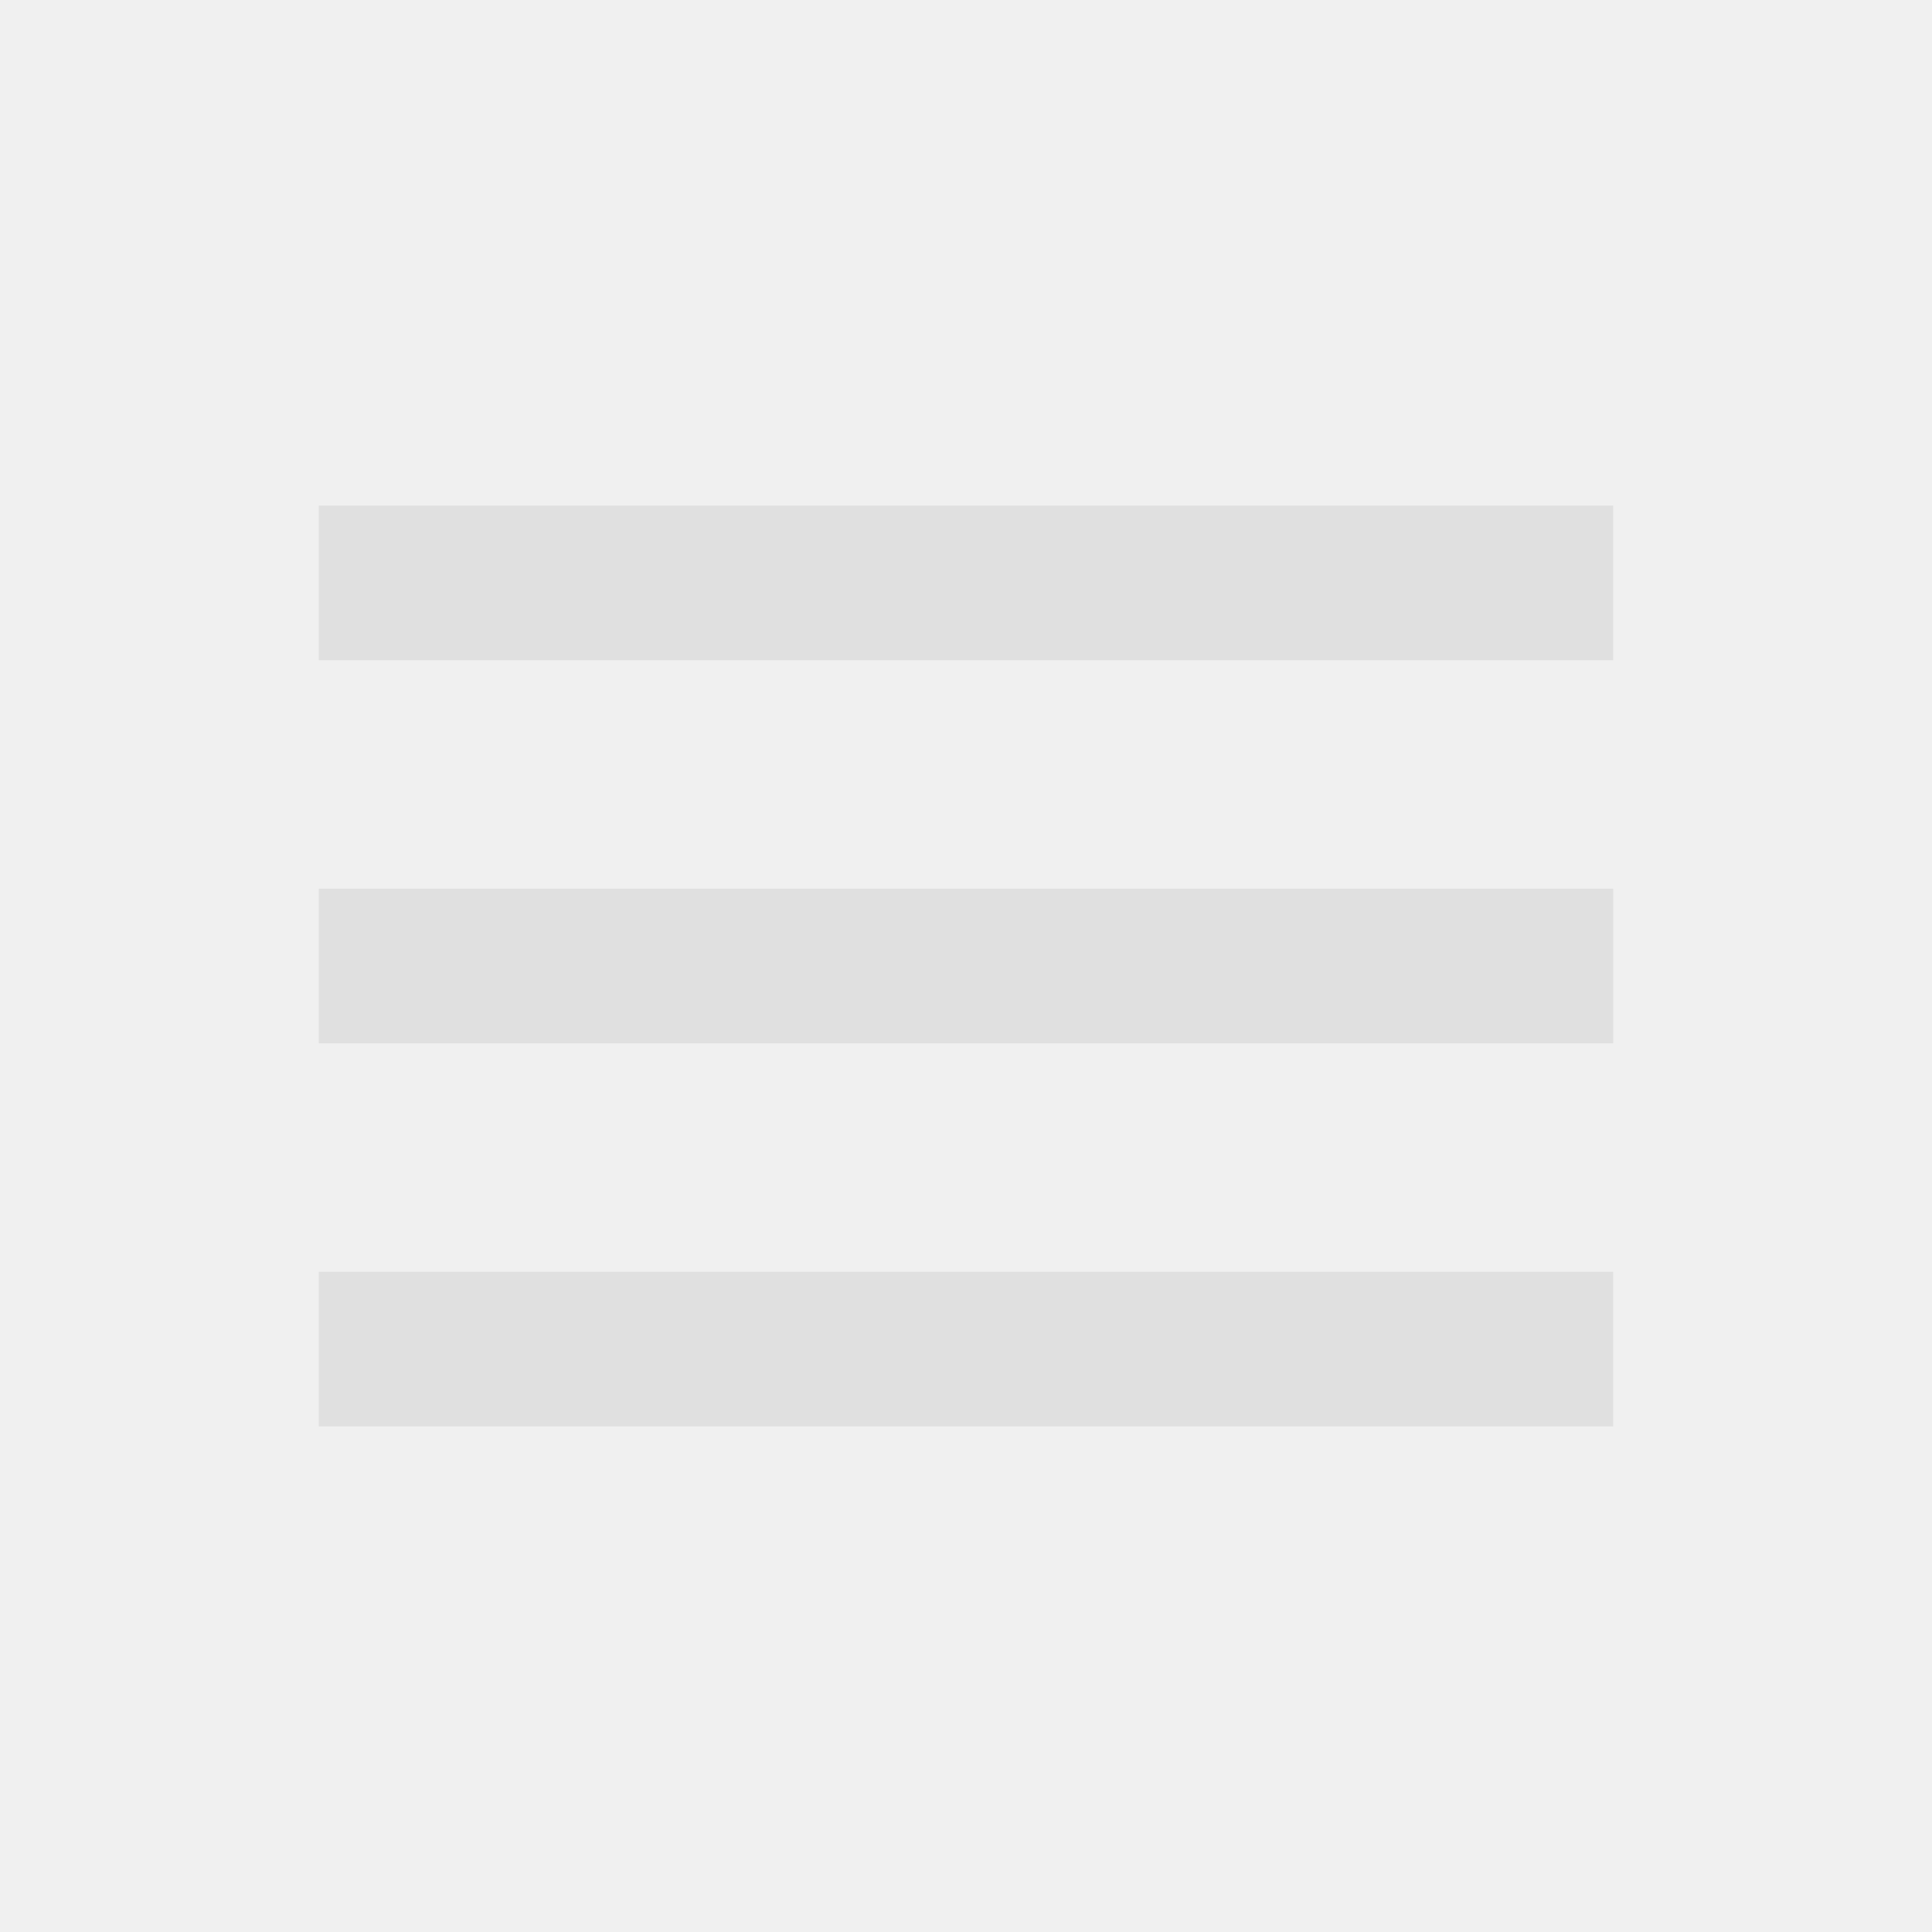
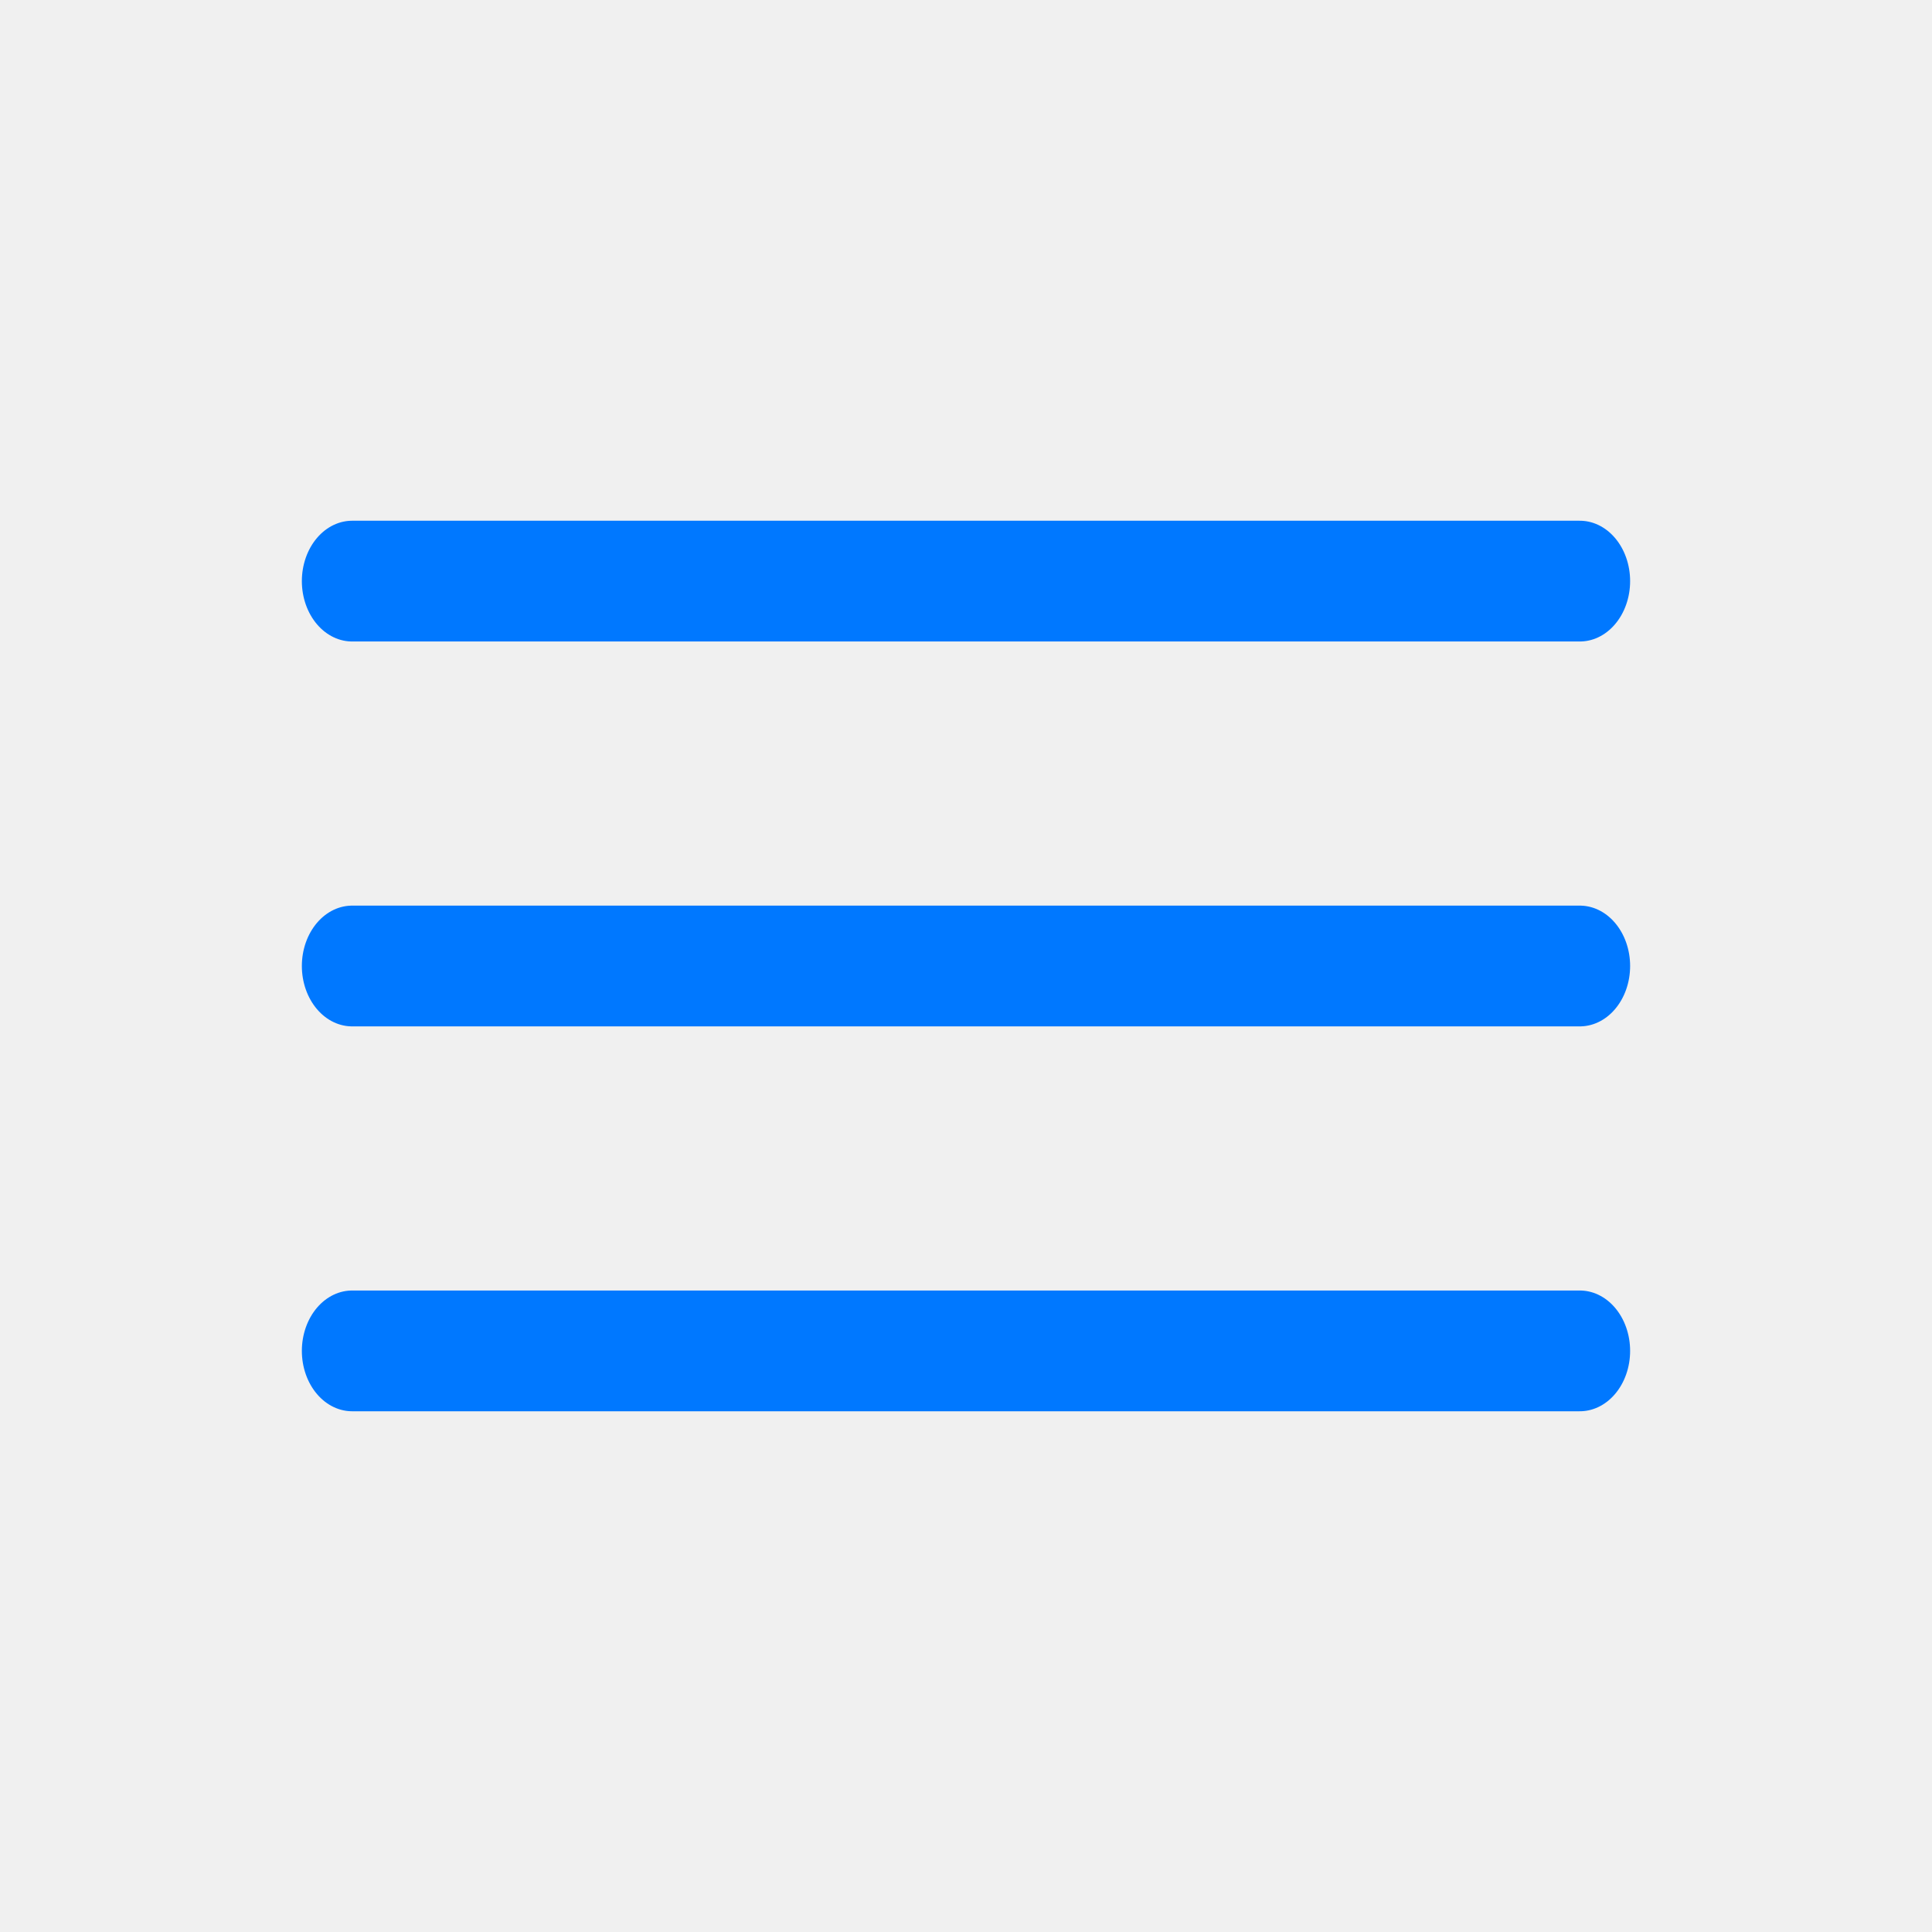
<svg xmlns="http://www.w3.org/2000/svg" width="32" height="32" id="svg2" version="1.1">
  <defs id="defs4">
    <marker orient="auto" refY="0.0" refX="0.0" id="Arrow2Send" style="overflow:visible;">
      <path id="path3792" style="fill-rule:evenodd;stroke-width:0.625;stroke-linejoin:round;" d="M 8.719,4.034 L -2.207,0.016 L 8.719,-4.002 C 6.973,-1.63 6.983,1.616 8.719,4.034 z " transform="scale(0.3) rotate(180) translate(-2.3,0)" />
    </marker>
    <marker orient="auto" refY="0" refX="0" id="TriangleOutL" style="overflow:visible">
      <path id="path3901" d="m 5.77,0 -8.65,5 0,-10 8.65,5 z" style="fill-rule:evenodd;stroke:#000000;stroke-width:1pt" transform="scale(0.8,0.8)" />
    </marker>
    <marker orient="auto" refY="0" refX="0" id="Arrow2Mend" style="overflow:visible">
      <path id="path3786" style="fill-rule:evenodd;stroke-width:0.625;stroke-linejoin:round" d="M 8.719,4.034 -2.207,0.016 8.719,-4.002 c -1.745,2.372 -1.735,5.617 -6e-7,8.035 z" transform="scale(-0.6,-0.6)" />
    </marker>
    <marker orient="auto" refY="0" refX="0" id="Arrow2Lend" style="overflow:visible">
      <path id="path3780" style="fill-rule:evenodd;stroke-width:0.625;stroke-linejoin:round" d="M 8.719,4.034 -2.207,0.016 8.719,-4.002 c -1.745,2.372 -1.735,5.617 -6e-7,8.035 z" transform="matrix(-1.1,0,0,-1.1,-1.1,0)" />
    </marker>
    <marker orient="auto" refY="0" refX="0" id="Arrow1Lend" style="overflow:visible">
      <path id="path3762" d="M 0,0 5,-5 -12.5,0 5,5 0,0 z" style="fill-rule:evenodd;stroke:#000000;stroke-width:1pt" transform="matrix(-0.8,0,0,-0.8,-10,0)" />
    </marker>
    <marker orient="auto" refY="0" refX="0" id="EmptyTriangleOutL" style="overflow:visible">
      <path id="path3919" d="m 5.77,0 -8.65,5 0,-10 8.65,5 z" style="fill:#ffffff;fill-rule:evenodd;stroke:#000000;stroke-width:1pt" transform="matrix(0.8,0,0,0.8,-4.8,0)" />
    </marker>
  </defs>
  <g style="display:none" transform="translate(0,-1020.362)" id="g7153">
    <path transform="matrix(0.2635436,0,0,0.2635436,-14.96976,987.6481)" d="m 520,119.862 c 0,26.234 -21.266,47.5 -47.5,47.5 -26.234,0 -47.5,-21.266 -47.5,-47.5 0,-26.234 21.266,-47.5 47.5,-47.5 26.234,0 47.5,21.266 47.5,47.5 z" id="path7155" style="fill:none;stroke:#0078ff;stroke-width:3.655;stroke-miterlimit:4.2;stroke-opacity:1;stroke-dasharray:none;stroke-dashoffset:0" />
    <path style="fill:#ffffff;fill-opacity:0;stroke:#009696;stroke-width:3.655;stroke-miterlimit:4.2;stroke-opacity:0.588;stroke-dasharray:none;stroke-dashoffset:0;marker-end:none;display:inline" id="path6247" d="m 520,119.862 c 0,26.234 -21.266,47.5 -47.5,47.5 -26.234,0 -47.5,-21.266 -47.5,-47.5 0,-26.234 21.266,-47.5 47.5,-47.5 26.234,0 47.5,21.266 47.5,47.5 z" transform="matrix(0.2635436,0,0,0.2635436,-108.5244,1004.773)" />
  </g>
  <g id="layer1" transform="translate(0,-1020.362)" style="display:none">
    <path style="fill:none;stroke:#0078ff;stroke-width:3.655;stroke-miterlimit:4.2;stroke-opacity:1;stroke-dasharray:none;stroke-dashoffset:0" id="path6247-1" d="m 520,119.862 c 0,26.234 -21.266,47.5 -47.5,47.5 -26.234,0 -47.5,-21.266 -47.5,-47.5 0,-26.234 21.266,-47.5 47.5,-47.5 26.234,0 47.5,21.266 47.5,47.5 z" transform="matrix(0.2635436,0,0,0.2635436,-14.96976,987.6481)" />
  </g>
  <g id="layer2" style="display:none">
    <g id="g7212">
      <path transform="matrix(0.2635436,0,0,0.2635436,-108.5244,-15.5889)" d="M 520,119.862 A 47.5,47.5 0 0 1 430.297,141.661" id="path6247-5" style="fill:none;stroke:#0078ff;stroke-width:3.655;stroke-miterlimit:4.2;stroke-opacity:1;stroke-dasharray:none;stroke-dashoffset:0;marker-end:none;display:inline" />
      <path transform="matrix(0.5959004,0.05213454,-0.05213454,0.5959004,-22.97462,29.46635)" d="m 50,-18 -3.75,2.165 -3.75,2.165 0,-4.33 0,-4.33 3.75,2.165 z" id="path7051" style="fill:#0078ff;fill-opacity:1;stroke:#0078ff;stroke-width:0.963;stroke-miterlimit:4.2;stroke-opacity:1;stroke-dasharray:none;stroke-dashoffset:0;display:inline" />
    </g>
    <g transform="matrix(-1,0,0,-1,31.89858,30.53936)" style="display:inline" id="g7073-7" />
    <path style="fill:none;stroke:#0078ff;stroke-width:3.655;stroke-miterlimit:4.2;stroke-opacity:1;stroke-dasharray:none;stroke-dashoffset:0;marker-end:none;display:inline" id="path6247-5-1" d="M 520,119.862 A 47.5,47.5 0 0 1 430.297,141.661" transform="matrix(-0.2635436,0,0,-0.2635436,140.4876,47.60726)" />
    <path style="fill:#0078ff;fill-opacity:1;stroke:#0078ff;stroke-width:0.963;stroke-miterlimit:4.2;stroke-opacity:1;stroke-dasharray:none;stroke-dashoffset:0;display:inline" id="path7051-7" d="m 50,-18 -3.75,2.165 -3.75,2.165 0,-4.33 0,-4.33 3.75,2.165 z" transform="matrix(-0.5959004,-0.05213454,0.05213454,-0.5959004,54.93781,2.552008)" />
  </g>
  <g id="layer3" style="display:none">
    <rect style="fill:#009696;fill-opacity:0.588" id="rect3058" width="26" height="26" x="3.03" y="3.125" />
  </g>
  <g id="layer4" style="display:inline">
-     <g id="g4412">
-       <path id="path3063" d="M 5.28,16 C 26.72,16 26.72,16 26.72,16" style="fill:#ffffff;fill-opacity:0;stroke:#e0e0e0;stroke-width:2.561;stroke-linecap:butt;stroke-linejoin:miter;stroke-miterlimit:4;stroke-opacity:1;stroke-dasharray:none" />
-       <path id="path3063-1" d="m 5.28,22.345 c 21.439,0 21.439,0 21.439,0" style="fill:#ffffff;fill-opacity:0;stroke:#e0e0e0;stroke-width:2.561;stroke-linecap:butt;stroke-linejoin:miter;stroke-miterlimit:4;stroke-opacity:1;stroke-dasharray:none;display:inline" />
-       <path id="path3063-1-7" d="m 5.28,9.655 c 21.439,0 21.439,0 21.439,0" style="fill:#0078ff;fill-opacity:1;stroke:#e0e0e0;stroke-width:2.561;stroke-linecap:butt;stroke-linejoin:miter;stroke-miterlimit:4;stroke-opacity:1;stroke-dasharray:none;display:inline" />
+     <g id="g6602" transform="matrix(0.8327448,0,0,1,2.651303,-0.125)">
+       <path id="path3063" d="m 3.82,16.125 c 24.419,0 24.419,0 24.419,0" style="fill:none;stroke:#0078ff;stroke-width:2;stroke-linecap:round;stroke-linejoin:miter;stroke-miterlimit:4;stroke-opacity:1;stroke-dasharray:none" />
+       <path id="path3063-1" d="m 3.82,22.5 c 24.419,0 24.419,0 24.419,0" style="fill:none;stroke:#0078ff;stroke-width:2;stroke-linecap:round;stroke-linejoin:miter;stroke-miterlimit:4;stroke-opacity:1;stroke-dasharray:none;display:inline" />
+       <path id="path3063-1-7" d="m 3.82,9.75 c 24.419,0 24.419,0 24.419,0" style="fill:none;stroke:#0078ff;stroke-width:2;stroke-linecap:round;stroke-linejoin:miter;stroke-miterlimit:4;stroke-opacity:1;stroke-dasharray:none;display:inline" />
    </g>
  </g>
</svg>
